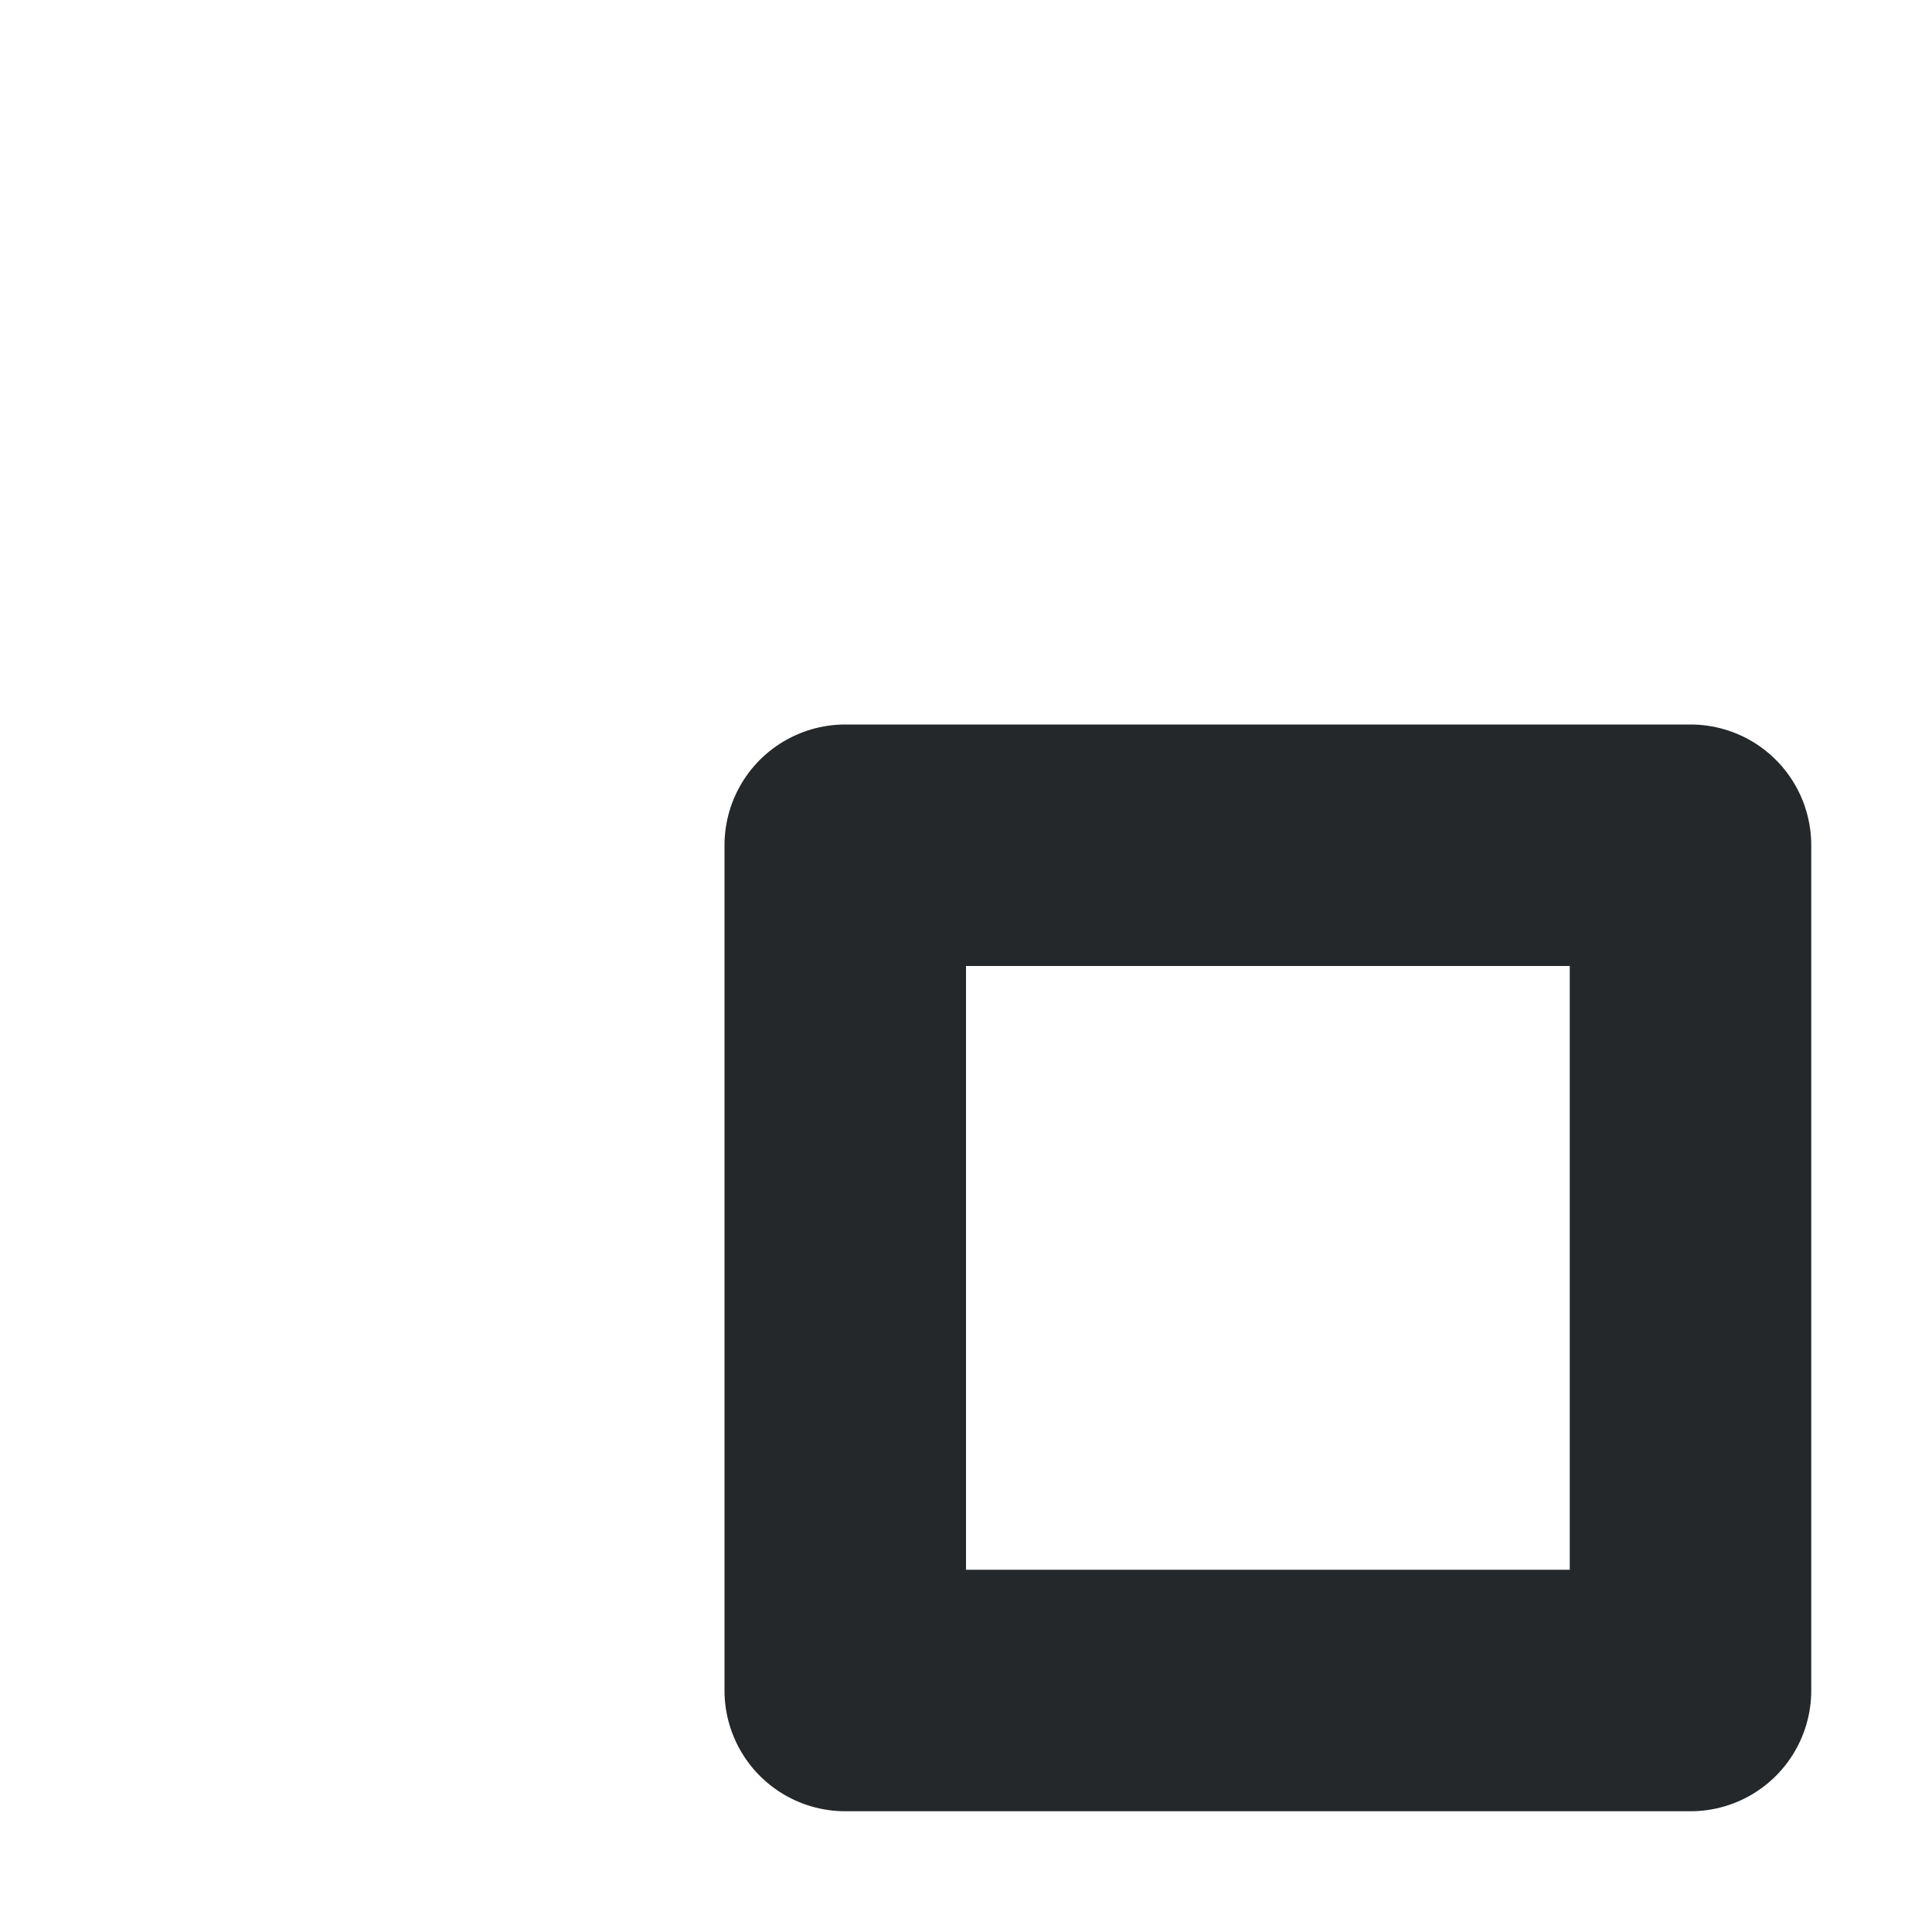
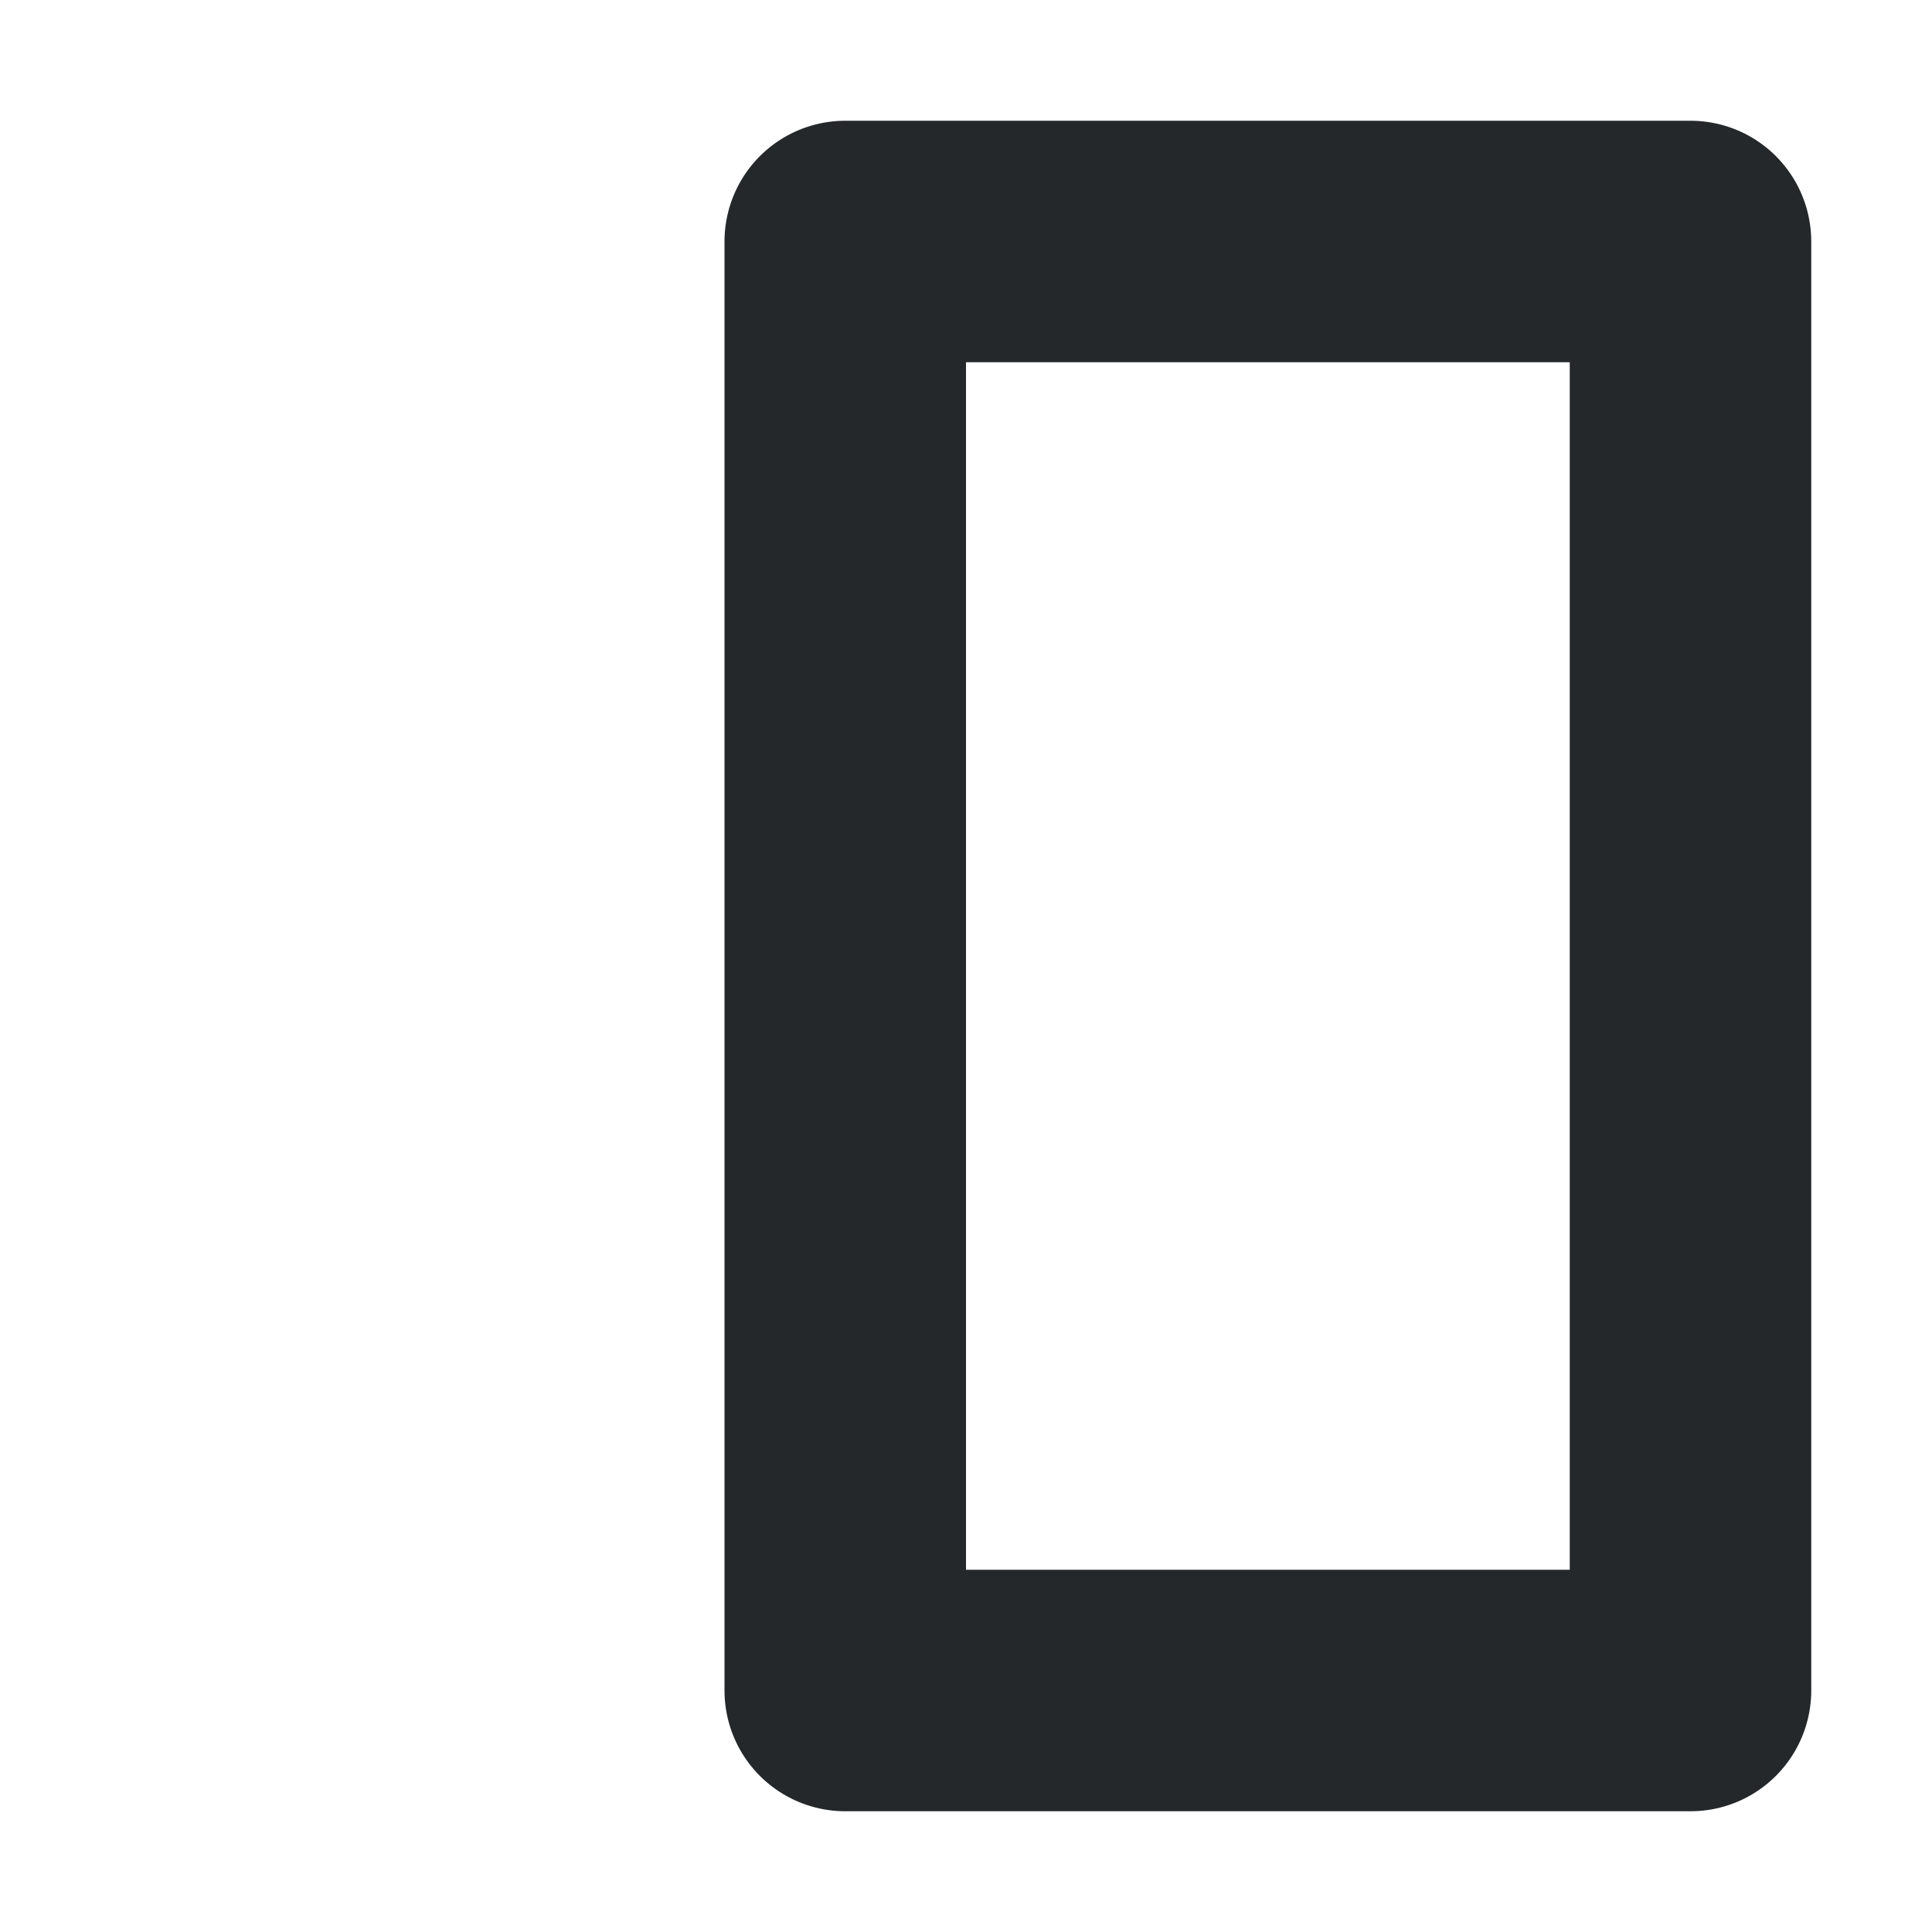
<svg xmlns="http://www.w3.org/2000/svg" width="16" height="16" viewBox="0 0 16 16" fill="none">
-   <rect x="7" y="7" width="7" height="7" stroke="#24282B" stroke-width="2" stroke-linecap="round" stroke-linejoin="round" />
+   <rect x="7" y="2" width="7" height="12" stroke="#24282B" stroke-width="2" stroke-linecap="round" stroke-linejoin="round" />
</svg>
